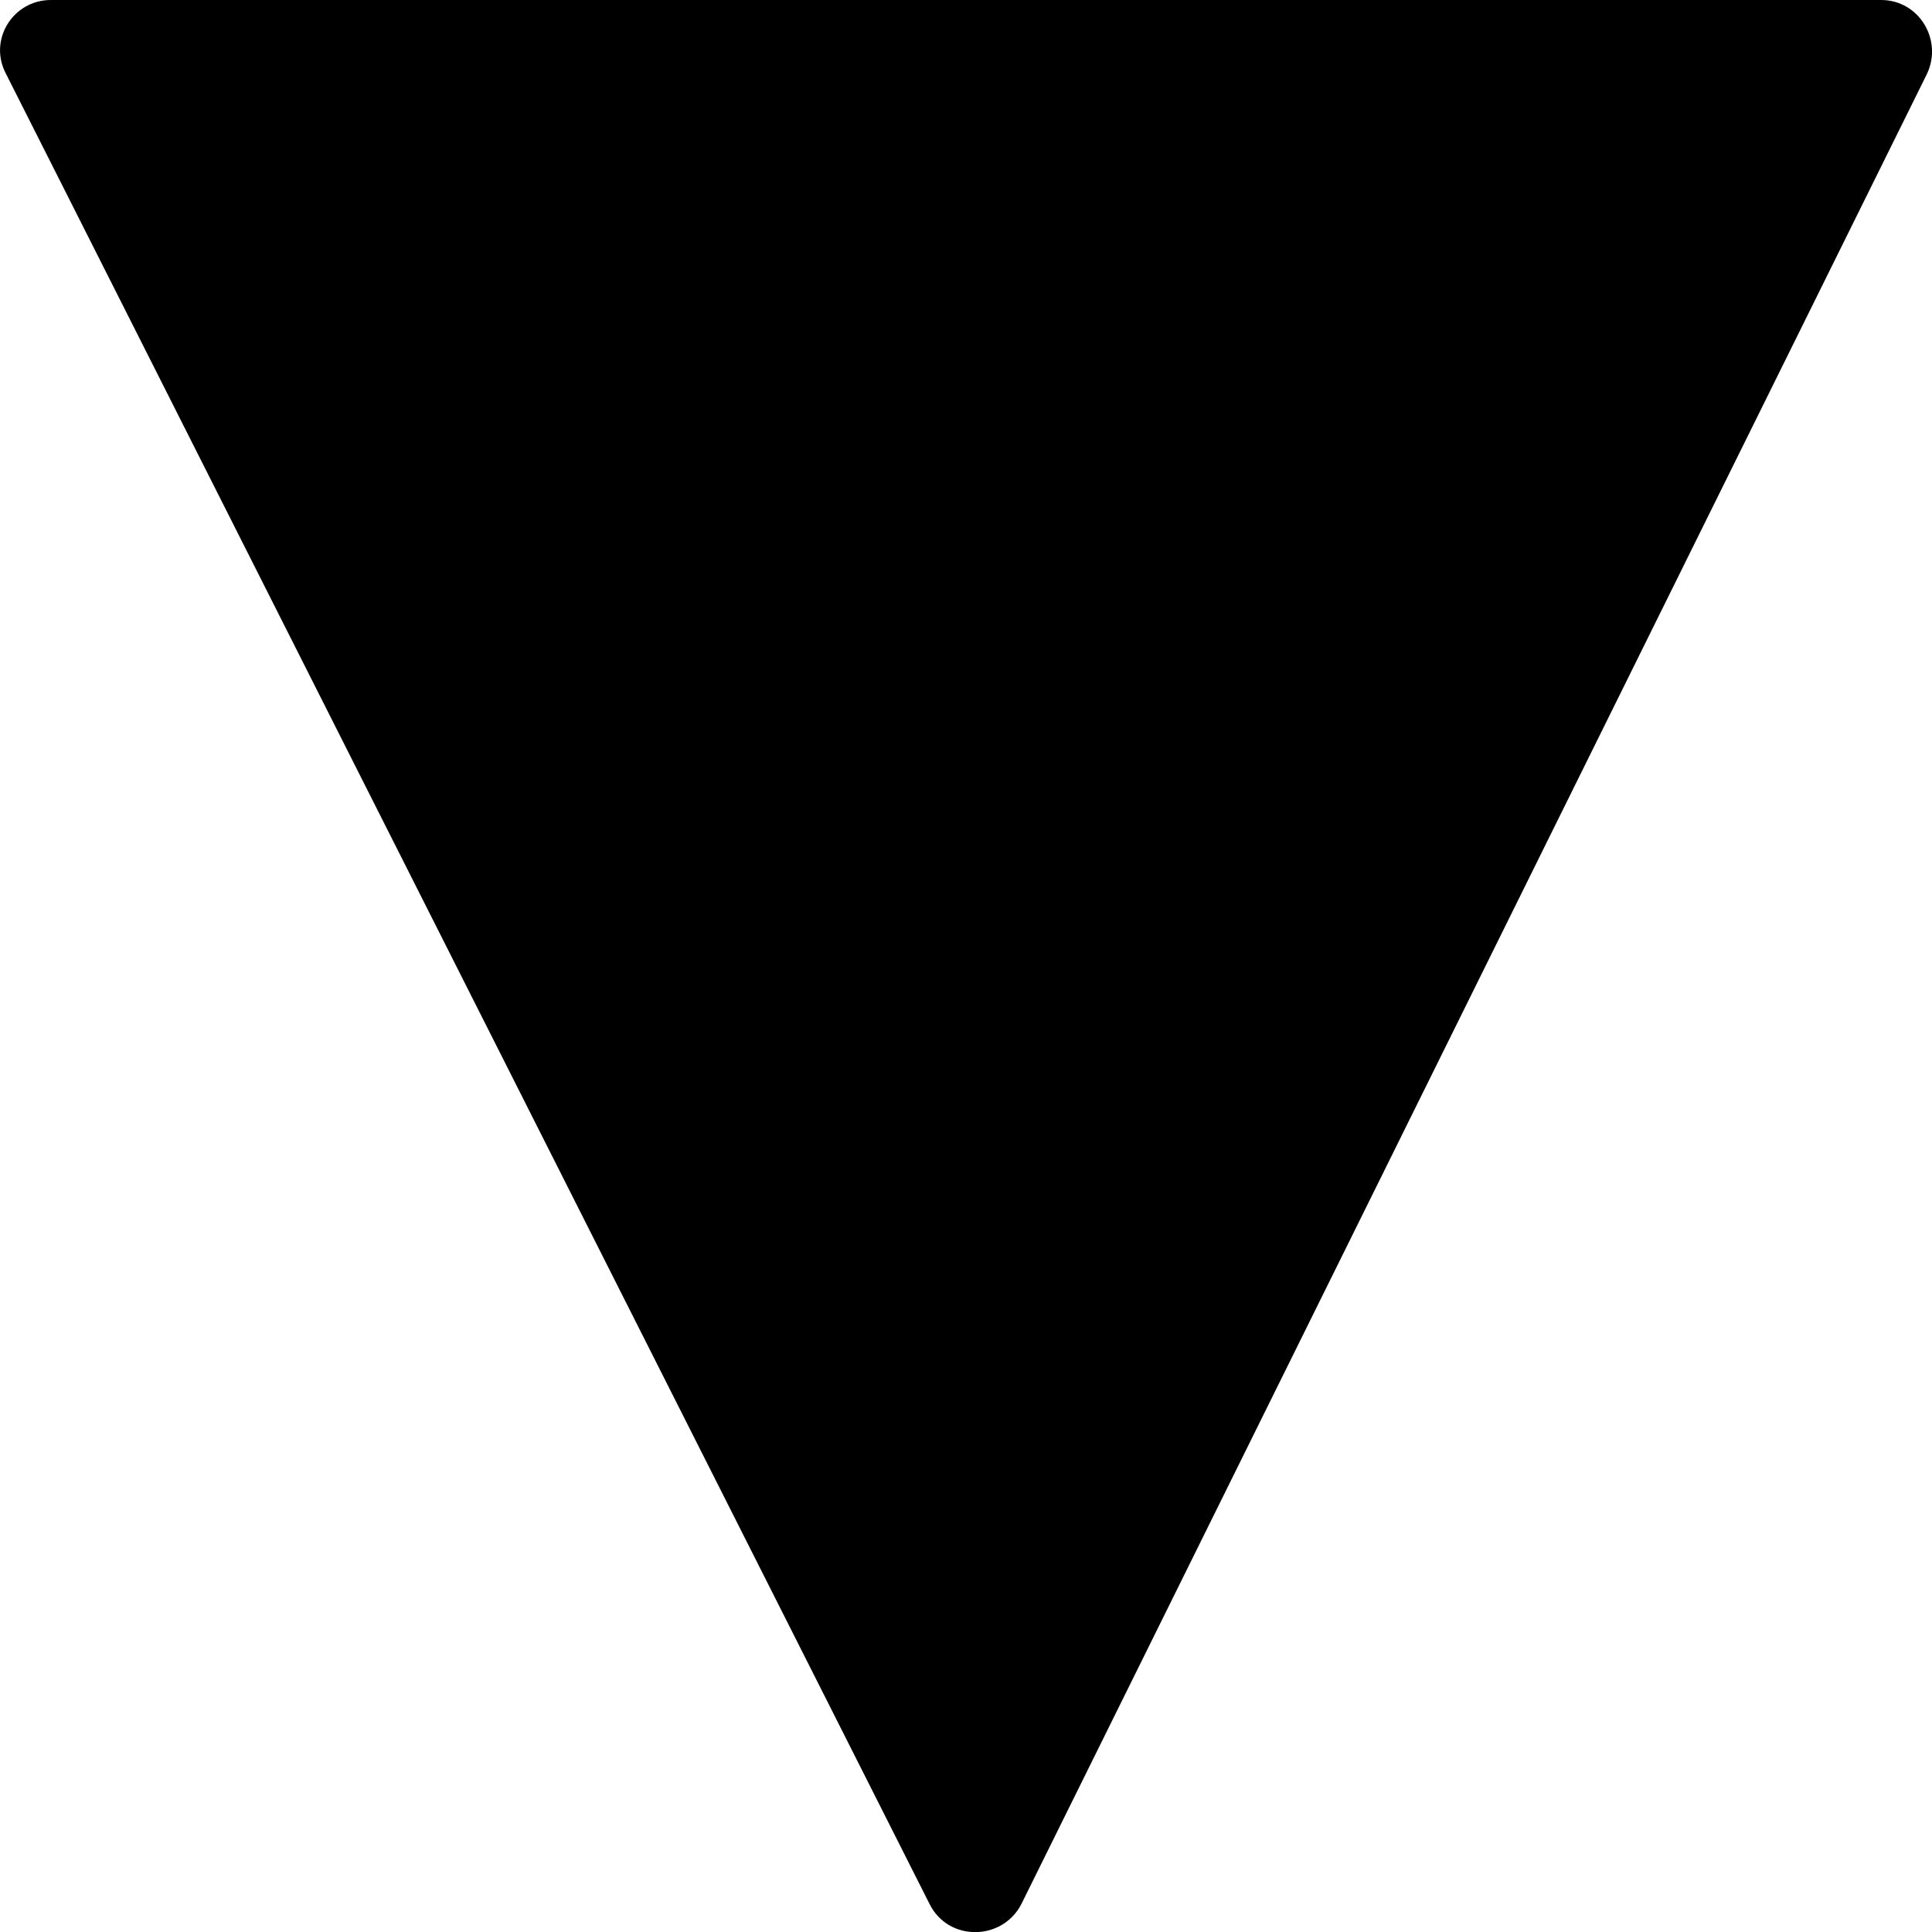
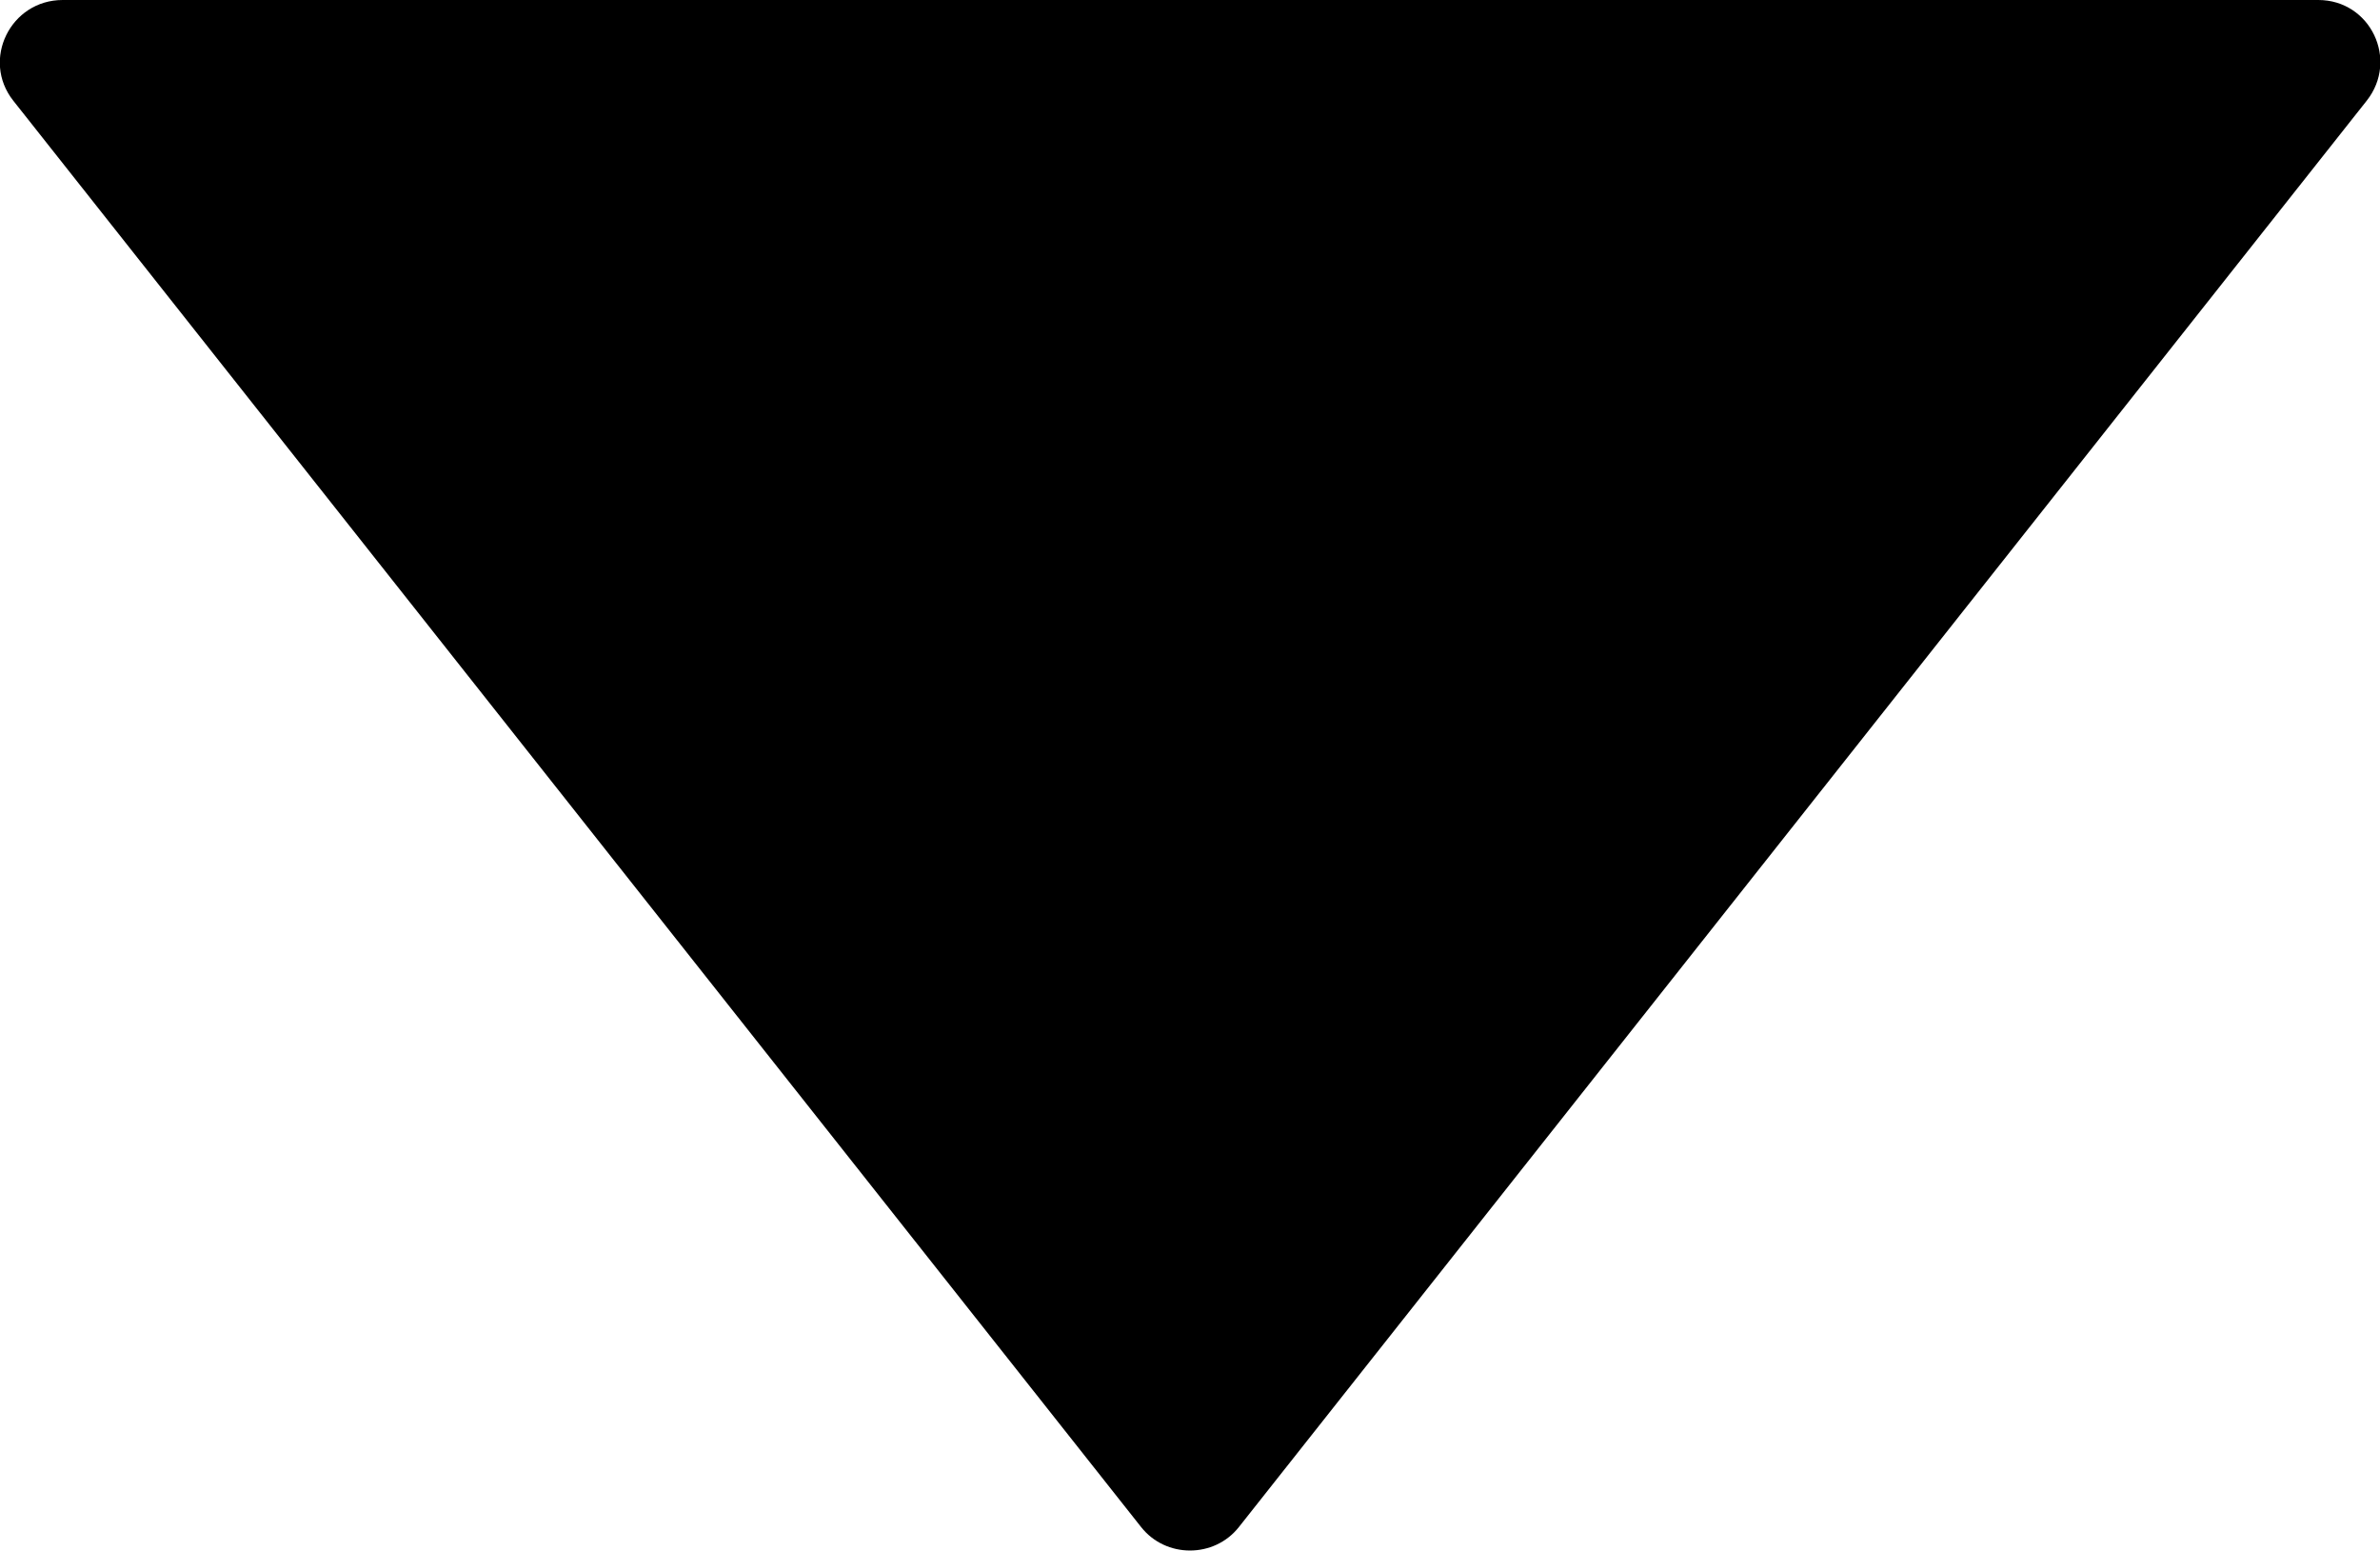
- <svg xmlns="http://www.w3.org/2000/svg" version="1.1" id="Слой_1" x="0px" y="0px" width="193.7px" height="193.7px" viewBox="0 0 193.7 193.7" style="enable-background:new 0 0 193.7 193.7;" xml:space="preserve">
-   <g>
-     <path d="M93.2,190.9L0.6,7.4C-1.2,4,1.3,0,5.1,0h183.5c3.8,0,6.2,4,4.6,7.4l-90.8,183.5C100.5,194.6,95.1,194.7,93.2,190.9z" />
-   </g>
+ <svg xmlns="http://www.w3.org/2000/svg" version="1.1" id="Слой_1" x="0px" y="0px" width="250.5px" height="163.2px" viewBox="0 0 250.5 163.2" style="enable-background:new 0 0 250.5 163.2;" xml:space="preserve">
+   <path d="M6.6,0h237.4c5.5,0,8.5,6.3,5.1,10.6L130.4,160.7c-2.6,3.3-7.7,3.3-10.3,0L1.4,10.6C-2,6.3,1.1,0,6.6,0z" />
</svg>
